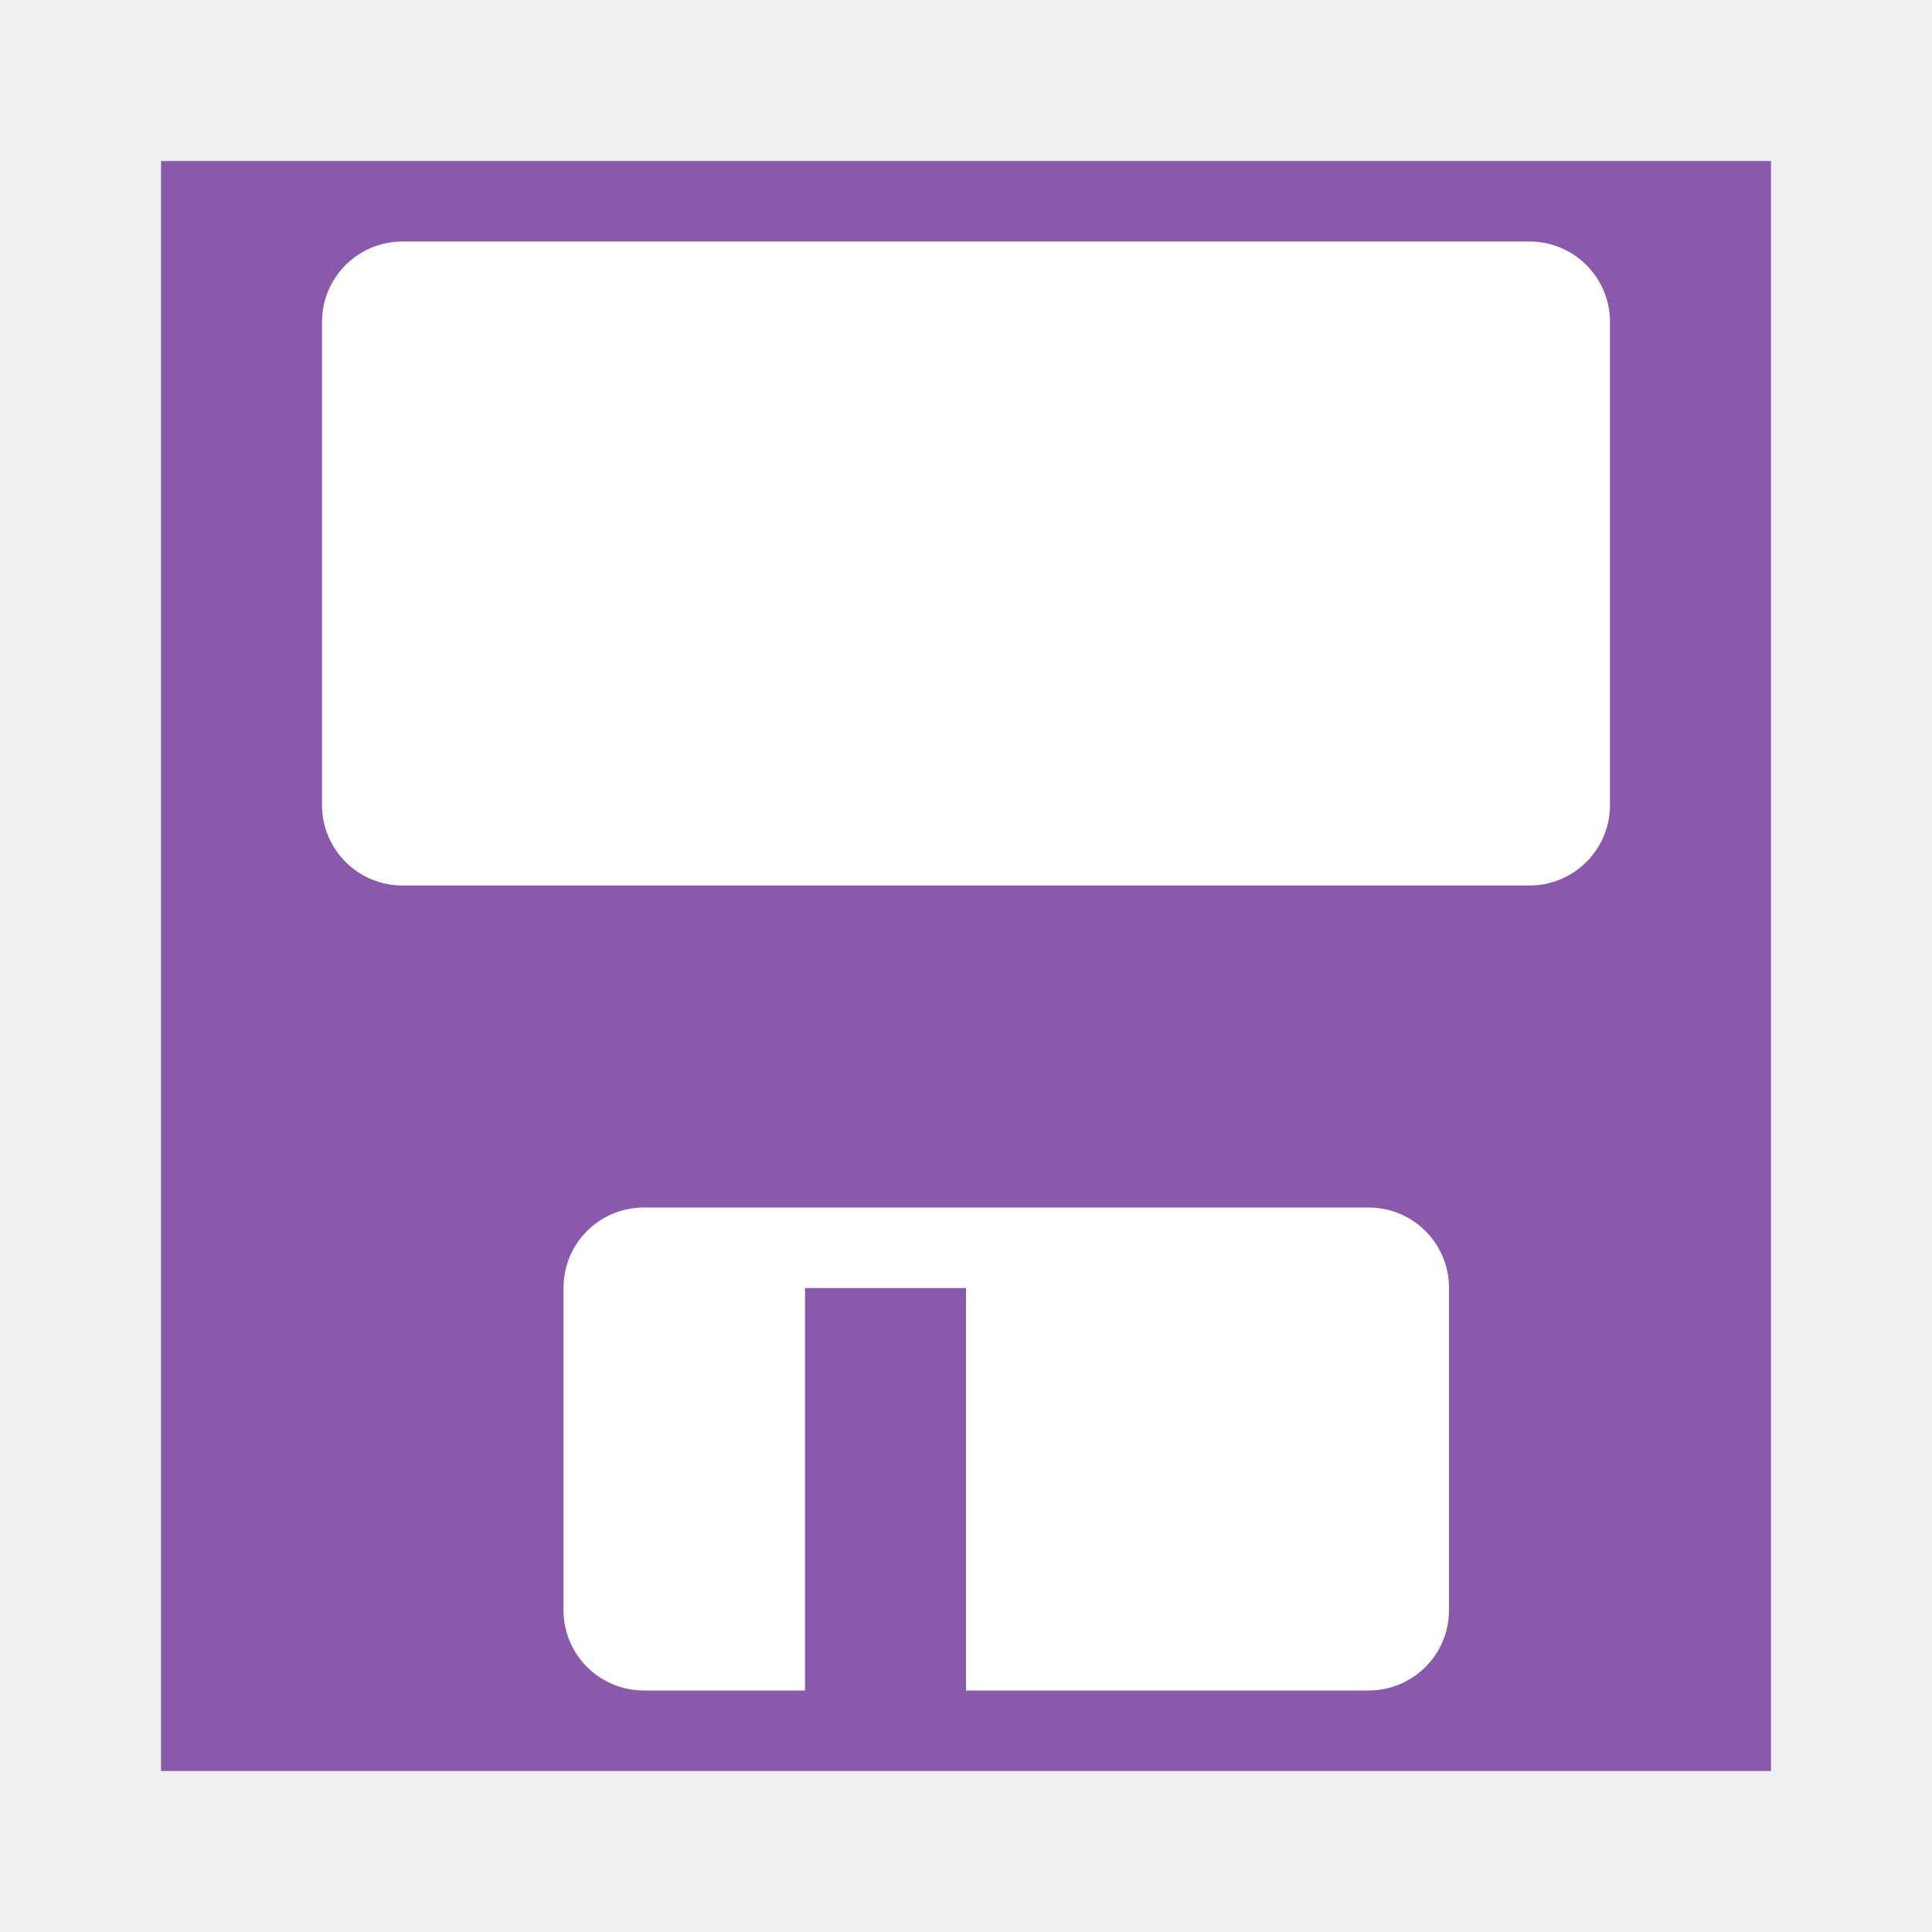
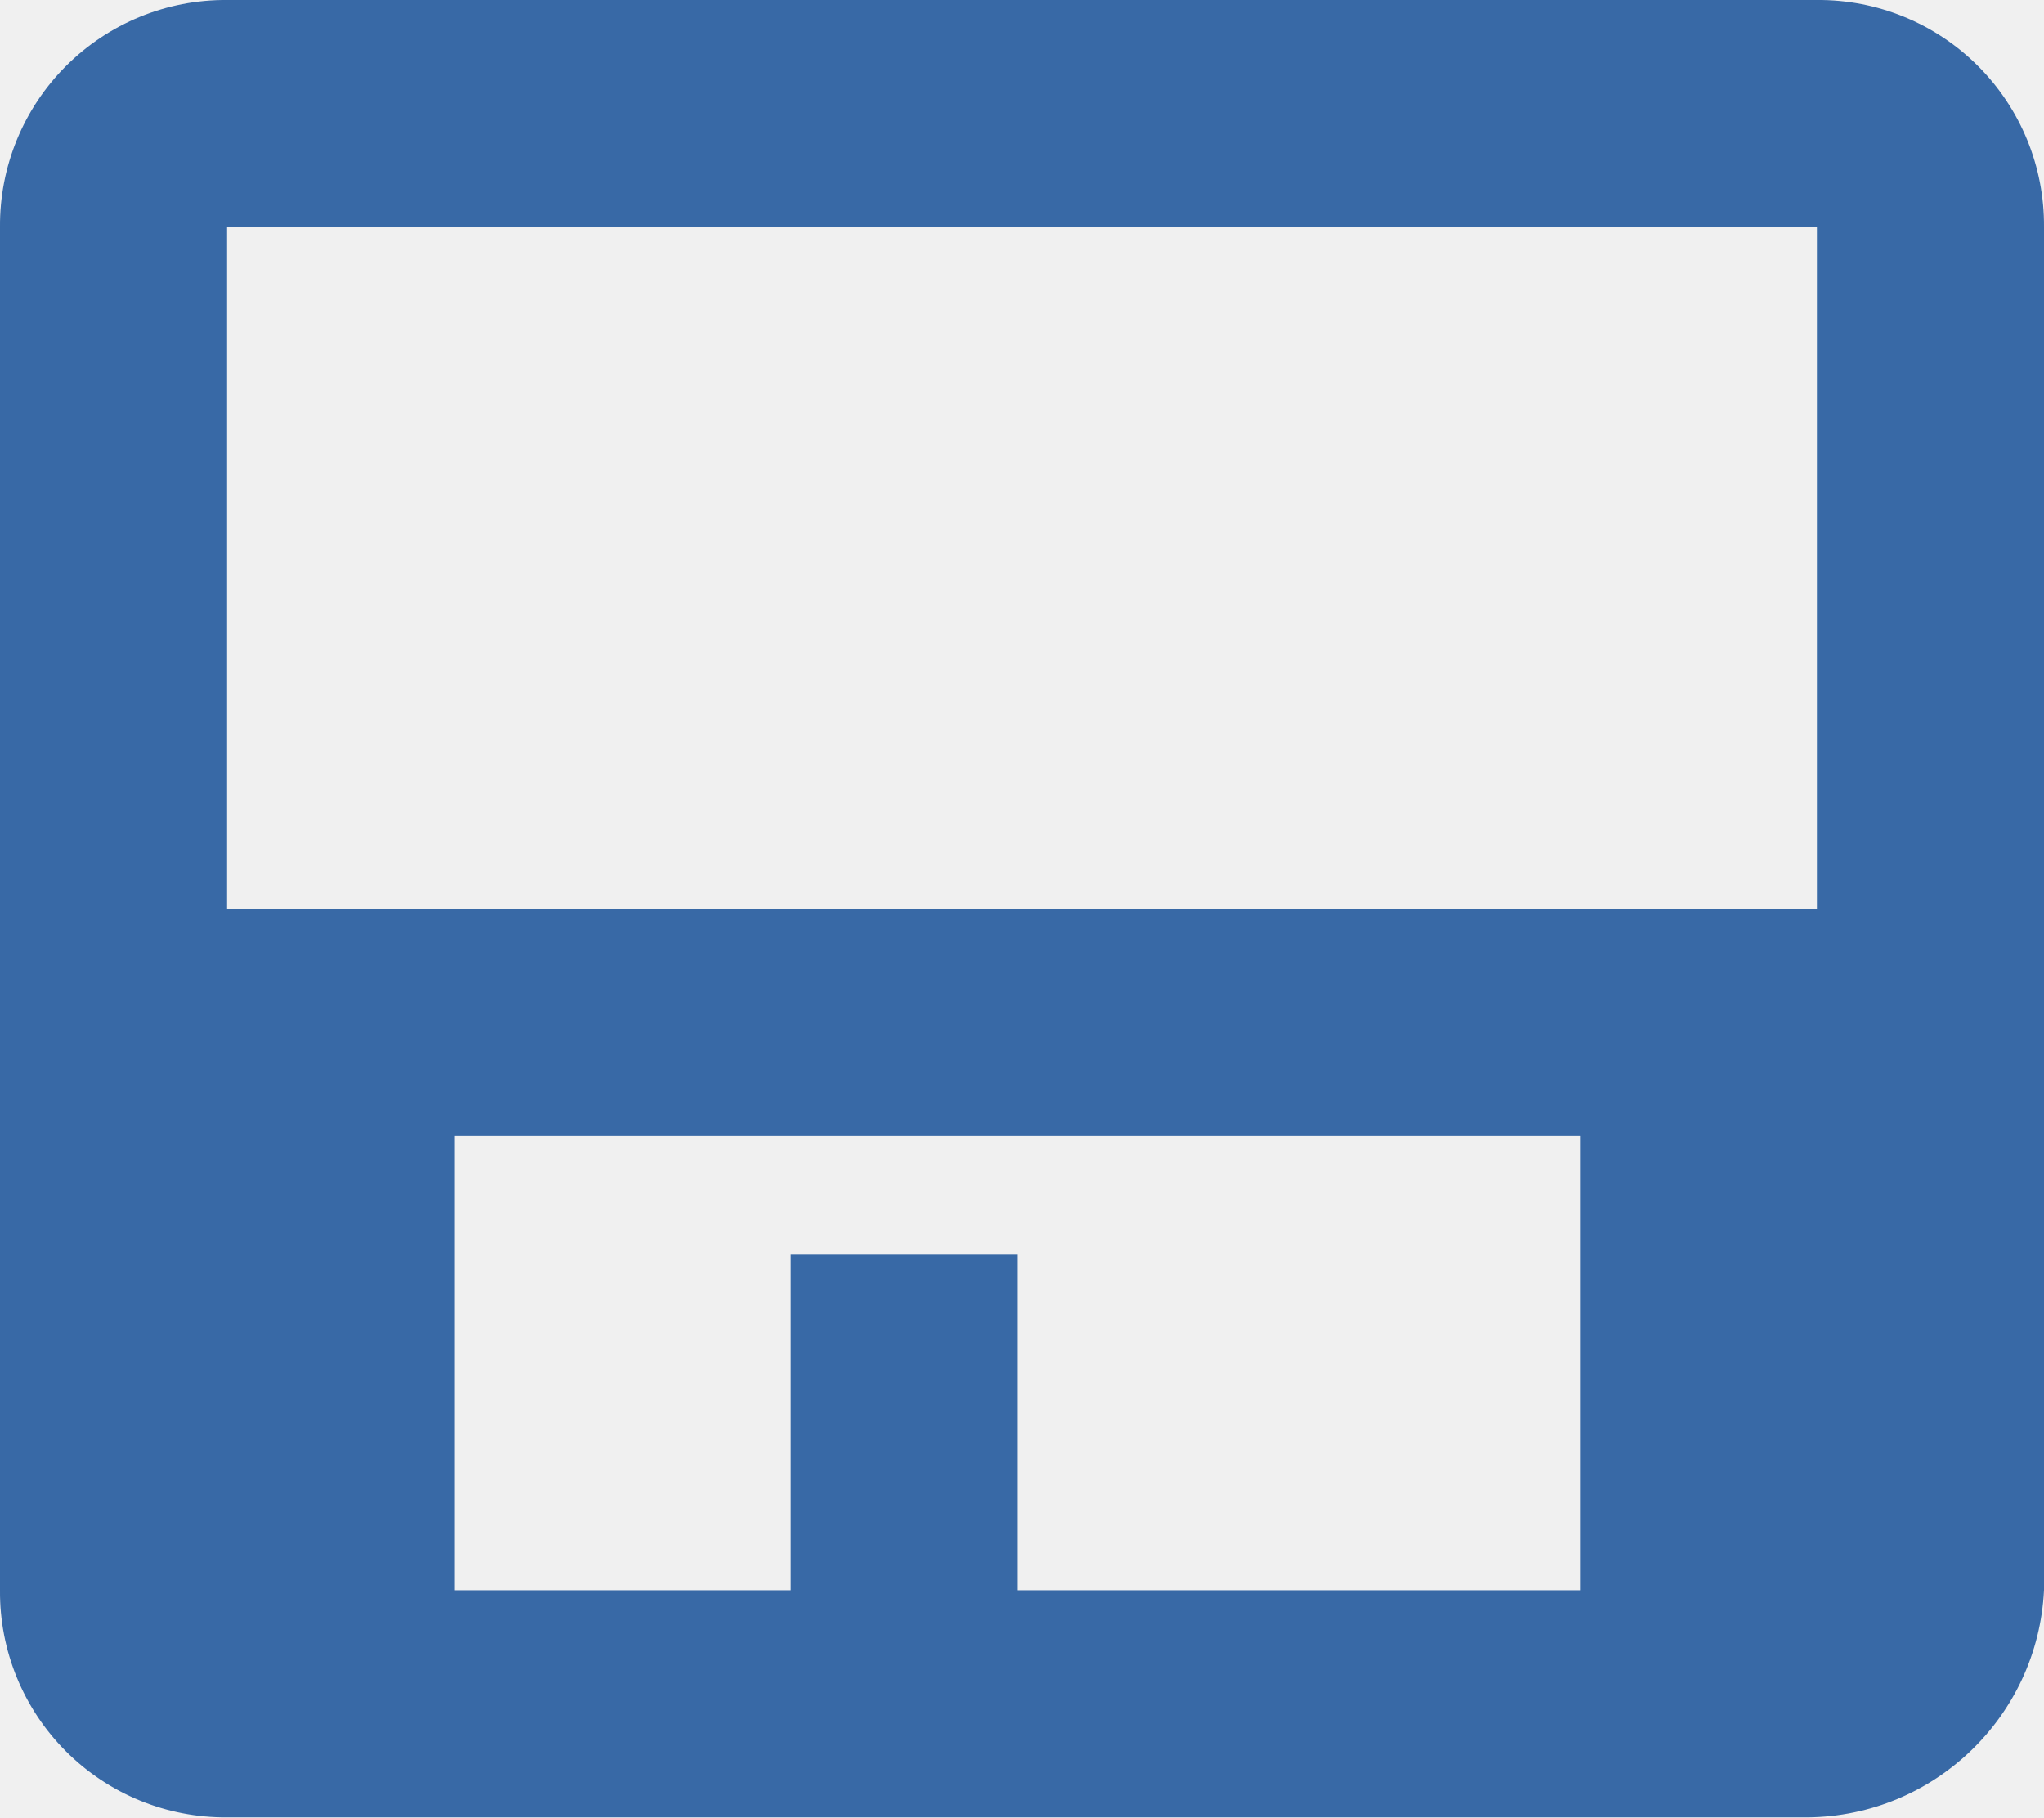
- <svg xmlns="http://www.w3.org/2000/svg" viewBox="0 0 24 24">
-   <rect fill="#8959ab" height="20" rx="0" ry="1" width="20" x="2" y="2" />
-   <g fill="#fff">
-     <rect height="8" ry="1" width="16" x="4" y="3" />
-     <path d="m8 15c-.554 0-1 .446-1 1v4c0 .554.446 1 1 1h2v-5h2v5h5c .554 0 1-.446 1-1v-4c0-.554-.446-1-1-1z" />
-   </g>
+ <svg xmlns="http://www.w3.org/2000/svg" id="Layer_1" data-name="Layer 1" viewBox="0 0 22.5 20">
+   <defs>
+     <style>.cls-1{fill:#3869a6;fill-rule:evenodd;}</style>
+   </defs>
+   <path class="cls-1" d="M20.7,22H3.3A2.48,2.48,0,0,1,.8,19.5V4.5A2.48,2.48,0,0,1,3.3,2H20.8a2.48,2.48,0,0,1,2.5,2.5v15A2.63,2.63,0,0,1,20.7,22ZM5.8,19.5H9.5V15.8H12v3.7h6.2v-5H5.8Zm14.9-15H3.3V12H20.8V4.5Z" transform="translate(-0.8 -2)" />
</svg>
